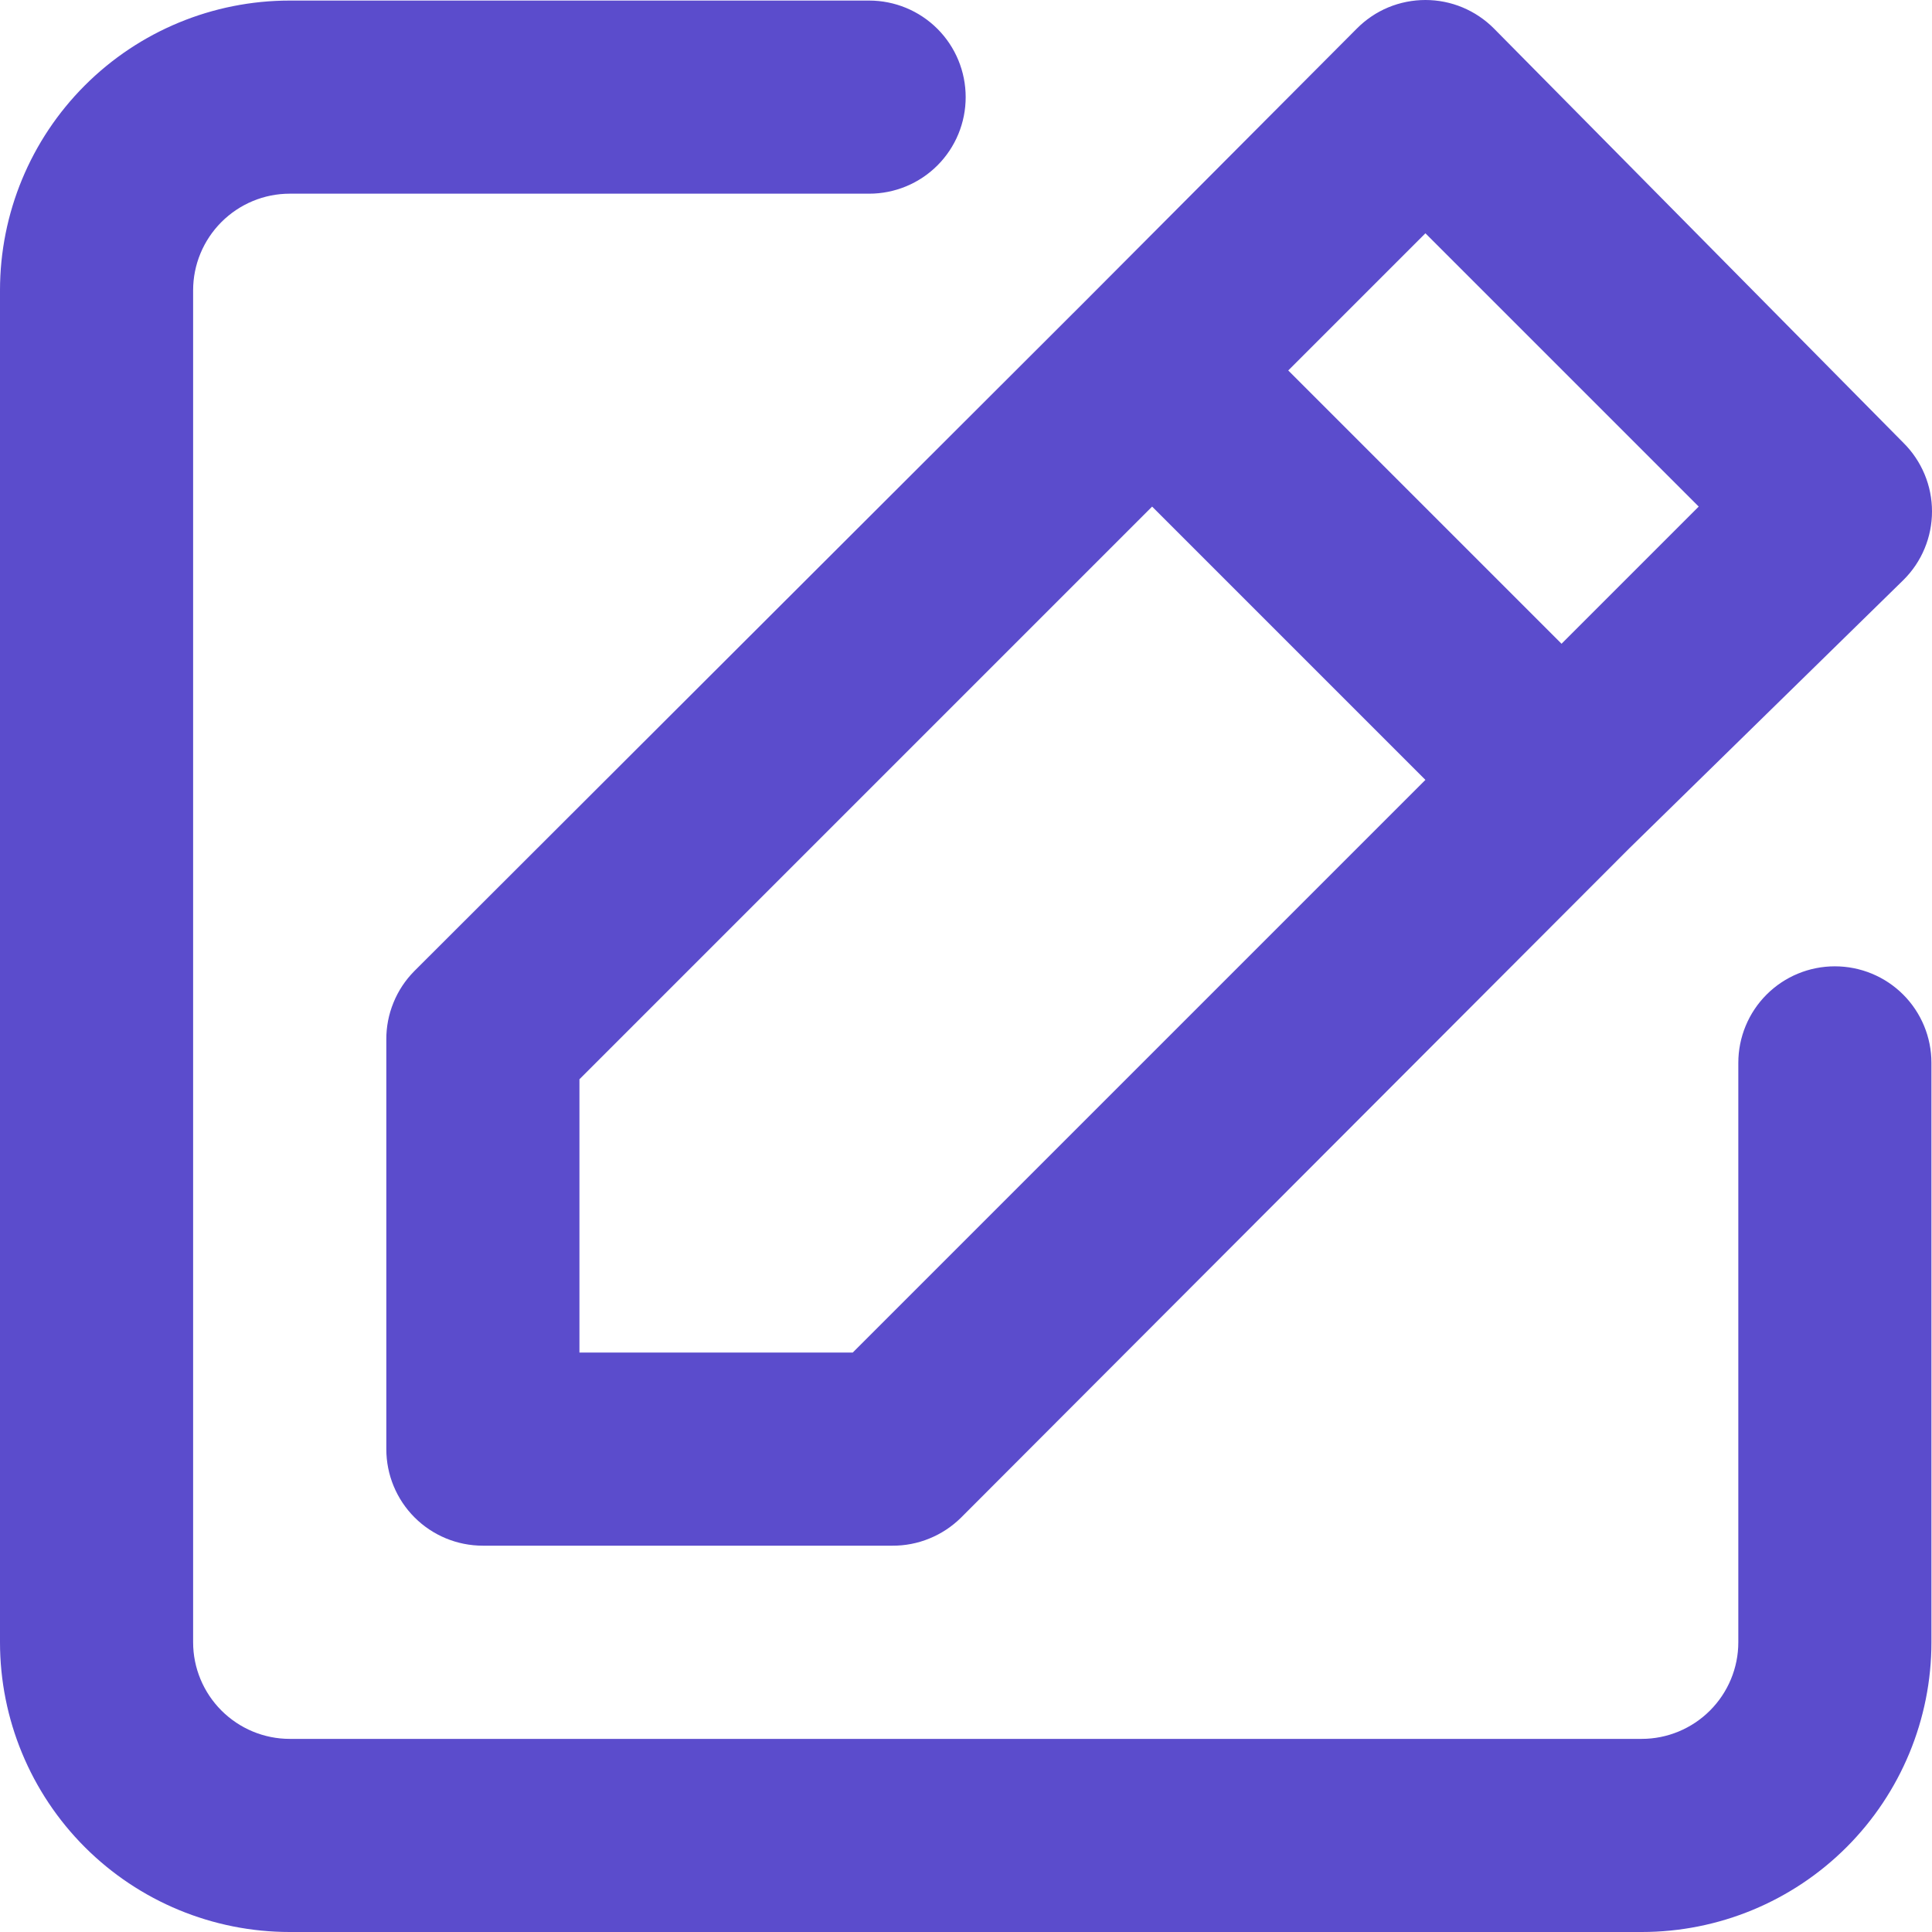
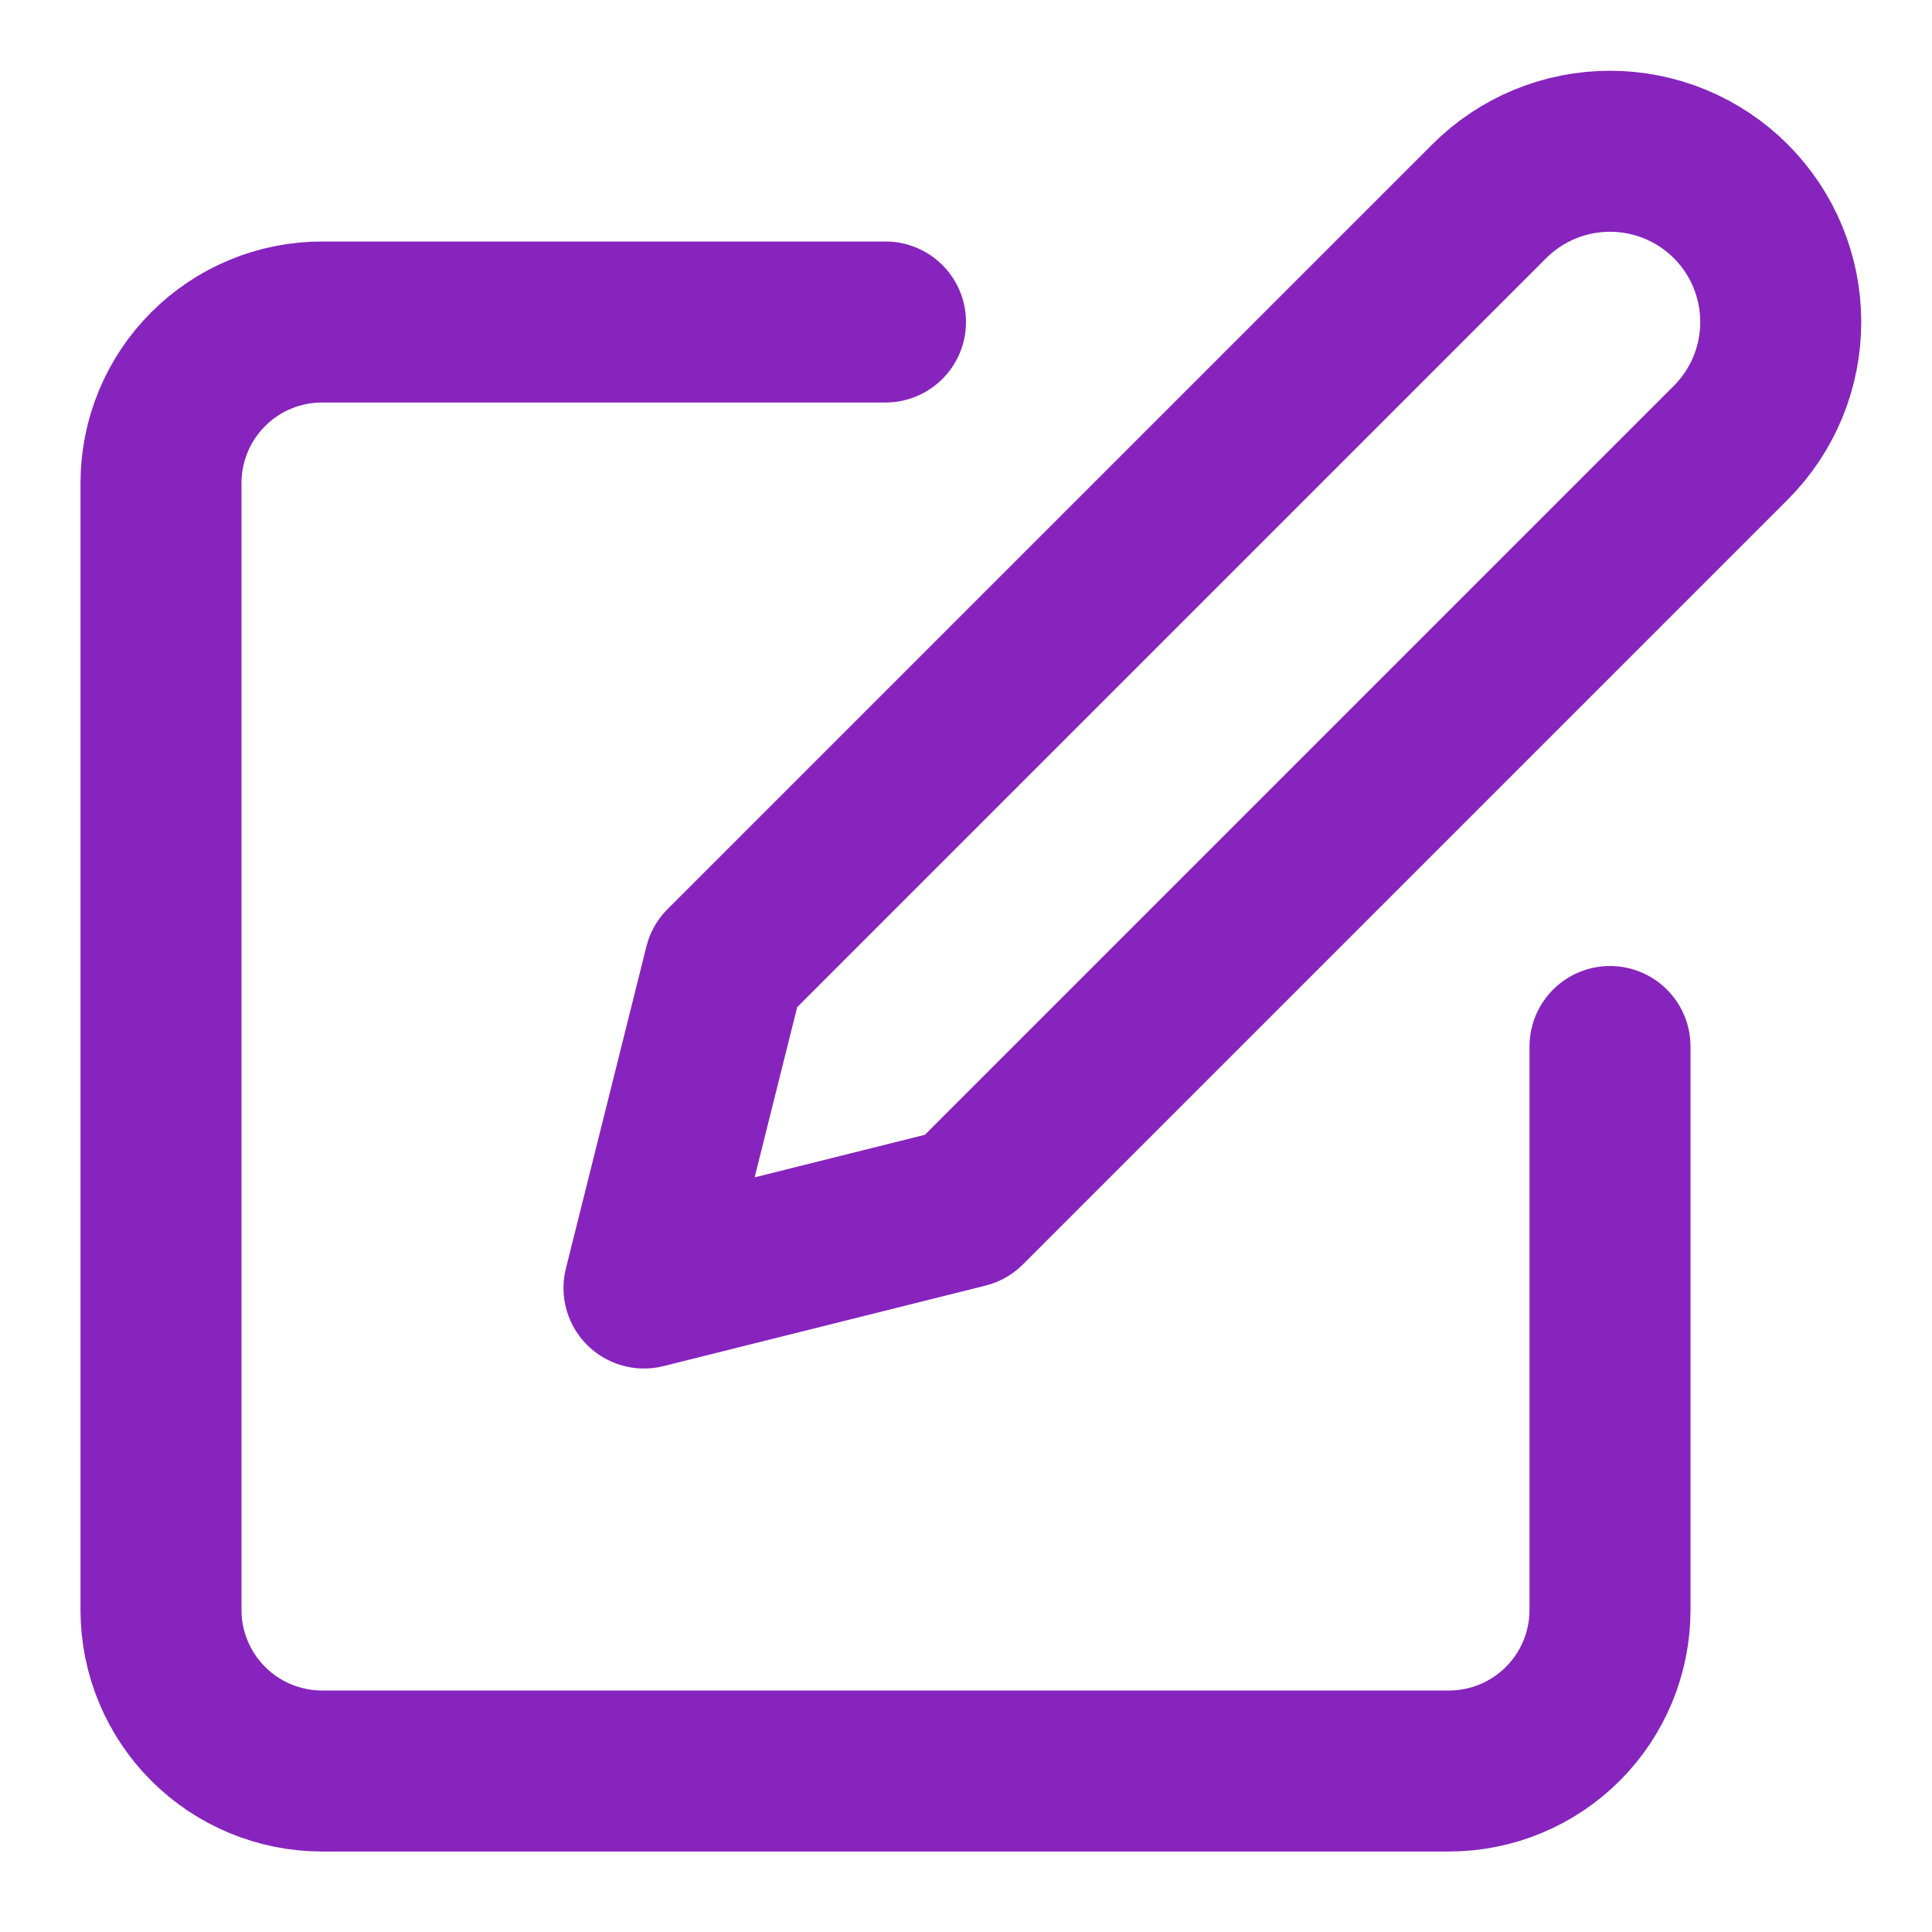
- <svg xmlns="http://www.w3.org/2000/svg" width="24" height="24" viewBox="0 0 24 24">
-   <path d="M22.793 12.004C22.475 12.004 22.17 12.13 21.945 12.355C21.72 12.58 21.594 12.885 21.594 13.203V20.401C21.594 20.719 21.467 21.024 21.242 21.249C21.017 21.474 20.712 21.601 20.394 21.601H3.599C3.281 21.601 2.976 21.474 2.751 21.249C2.526 21.024 2.399 20.719 2.399 20.401V3.606C2.399 3.288 2.526 2.983 2.751 2.758C2.976 2.533 3.281 2.406 3.599 2.406H10.797C11.115 2.406 11.42 2.28 11.645 2.055C11.87 1.83 11.996 1.525 11.996 1.207C11.996 0.888 11.87 0.583 11.645 0.358C11.42 0.133 11.115 0.007 10.797 0.007H3.599C2.644 0.007 1.729 0.386 1.054 1.061C0.379 1.736 0 2.651 0 3.606V20.401C0 21.355 0.379 22.271 1.054 22.946C1.729 23.621 2.644 24 3.599 24H20.394C21.349 24 22.264 23.621 22.939 22.946C23.614 22.271 23.993 21.355 23.993 20.401V13.203C23.993 12.885 23.867 12.58 23.642 12.355C23.417 12.13 23.112 12.004 22.793 12.004ZM4.799 12.915V18.002C4.799 18.32 4.925 18.625 5.15 18.85C5.375 19.075 5.68 19.201 5.998 19.201H11.085C11.243 19.202 11.399 19.172 11.545 19.112C11.691 19.053 11.824 18.965 11.937 18.854L20.238 10.54L23.645 7.205C23.758 7.093 23.847 6.961 23.908 6.814C23.969 6.668 24 6.511 24 6.353C24 6.195 23.969 6.038 23.908 5.892C23.847 5.746 23.758 5.613 23.645 5.501L18.559 0.355C18.447 0.242 18.314 0.153 18.168 0.092C18.022 0.031 17.865 0 17.707 0C17.549 0 17.392 0.031 17.245 0.092C17.099 0.153 16.967 0.242 16.855 0.355L13.472 3.75L5.147 12.063C5.035 12.176 4.947 12.309 4.888 12.455C4.828 12.601 4.798 12.757 4.799 12.915ZM17.707 2.898L21.102 6.293L19.398 7.997L16.003 4.602L17.707 2.898ZM7.198 13.407L14.312 6.293L17.707 9.688L10.593 16.802H7.198V13.407Z" fill="#5B4CCC" />
+ <svg xmlns="http://www.w3.org/2000/svg" width="24" height="24" viewBox="0 0 24 24" fill="none">
+   <path d="M11 4H4C3.47 4 2.961 4.211 2.586 4.586C2.211 4.961 2 5.47 2 6V20C2 20.53 2.211 21.039 2.586 21.414C2.961 21.789 3.47 22 4 22H18C18.53 22 19.039 21.789 19.414 21.414C19.789 21.039 20 20.53 20 20V13" stroke="#8724BD" stroke-width="2" stroke-linecap="round" stroke-linejoin="round" />
+   <path d="M18.5 2.5C18.898 2.102 19.437 1.879 20 1.879C20.563 1.879 21.102 2.102 21.5 2.5C21.898 2.898 22.121 3.437 22.121 4C22.121 4.563 21.898 5.102 21.5 5.5L12 15L8 16L9 12L18.5 2.5Z" stroke="#8724BD" stroke-width="2" stroke-linecap="round" stroke-linejoin="round" />
</svg>
